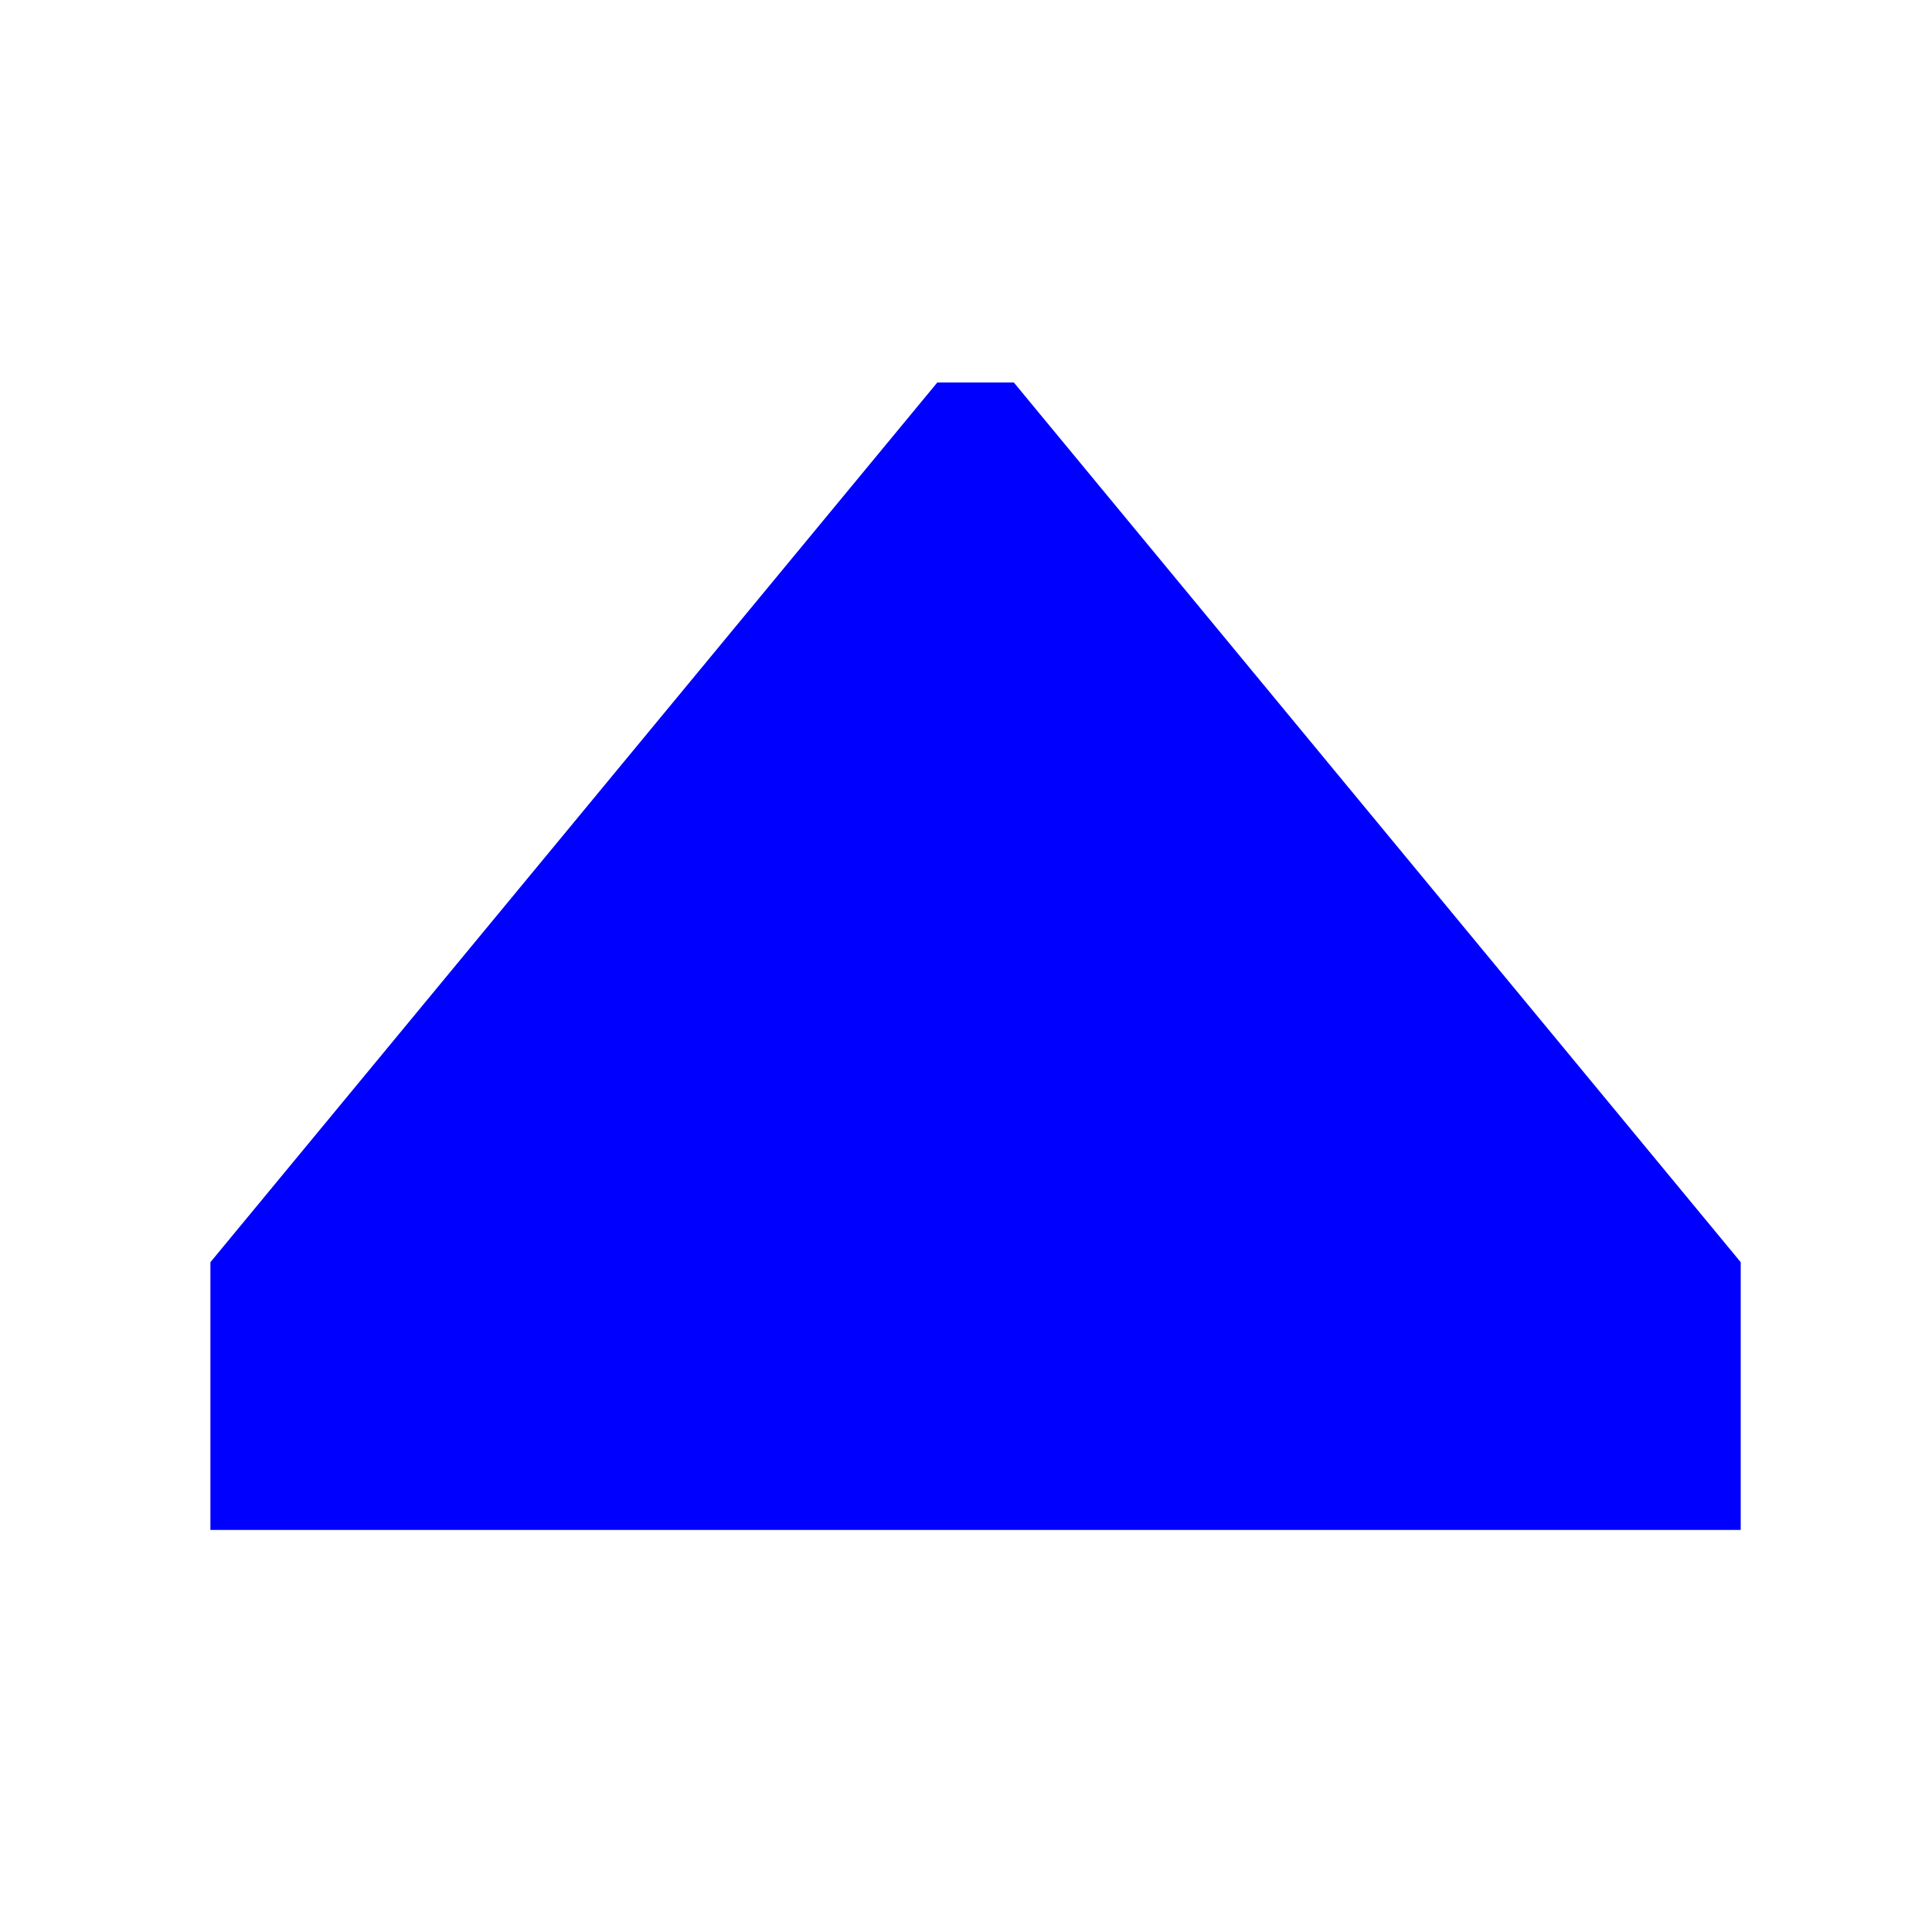
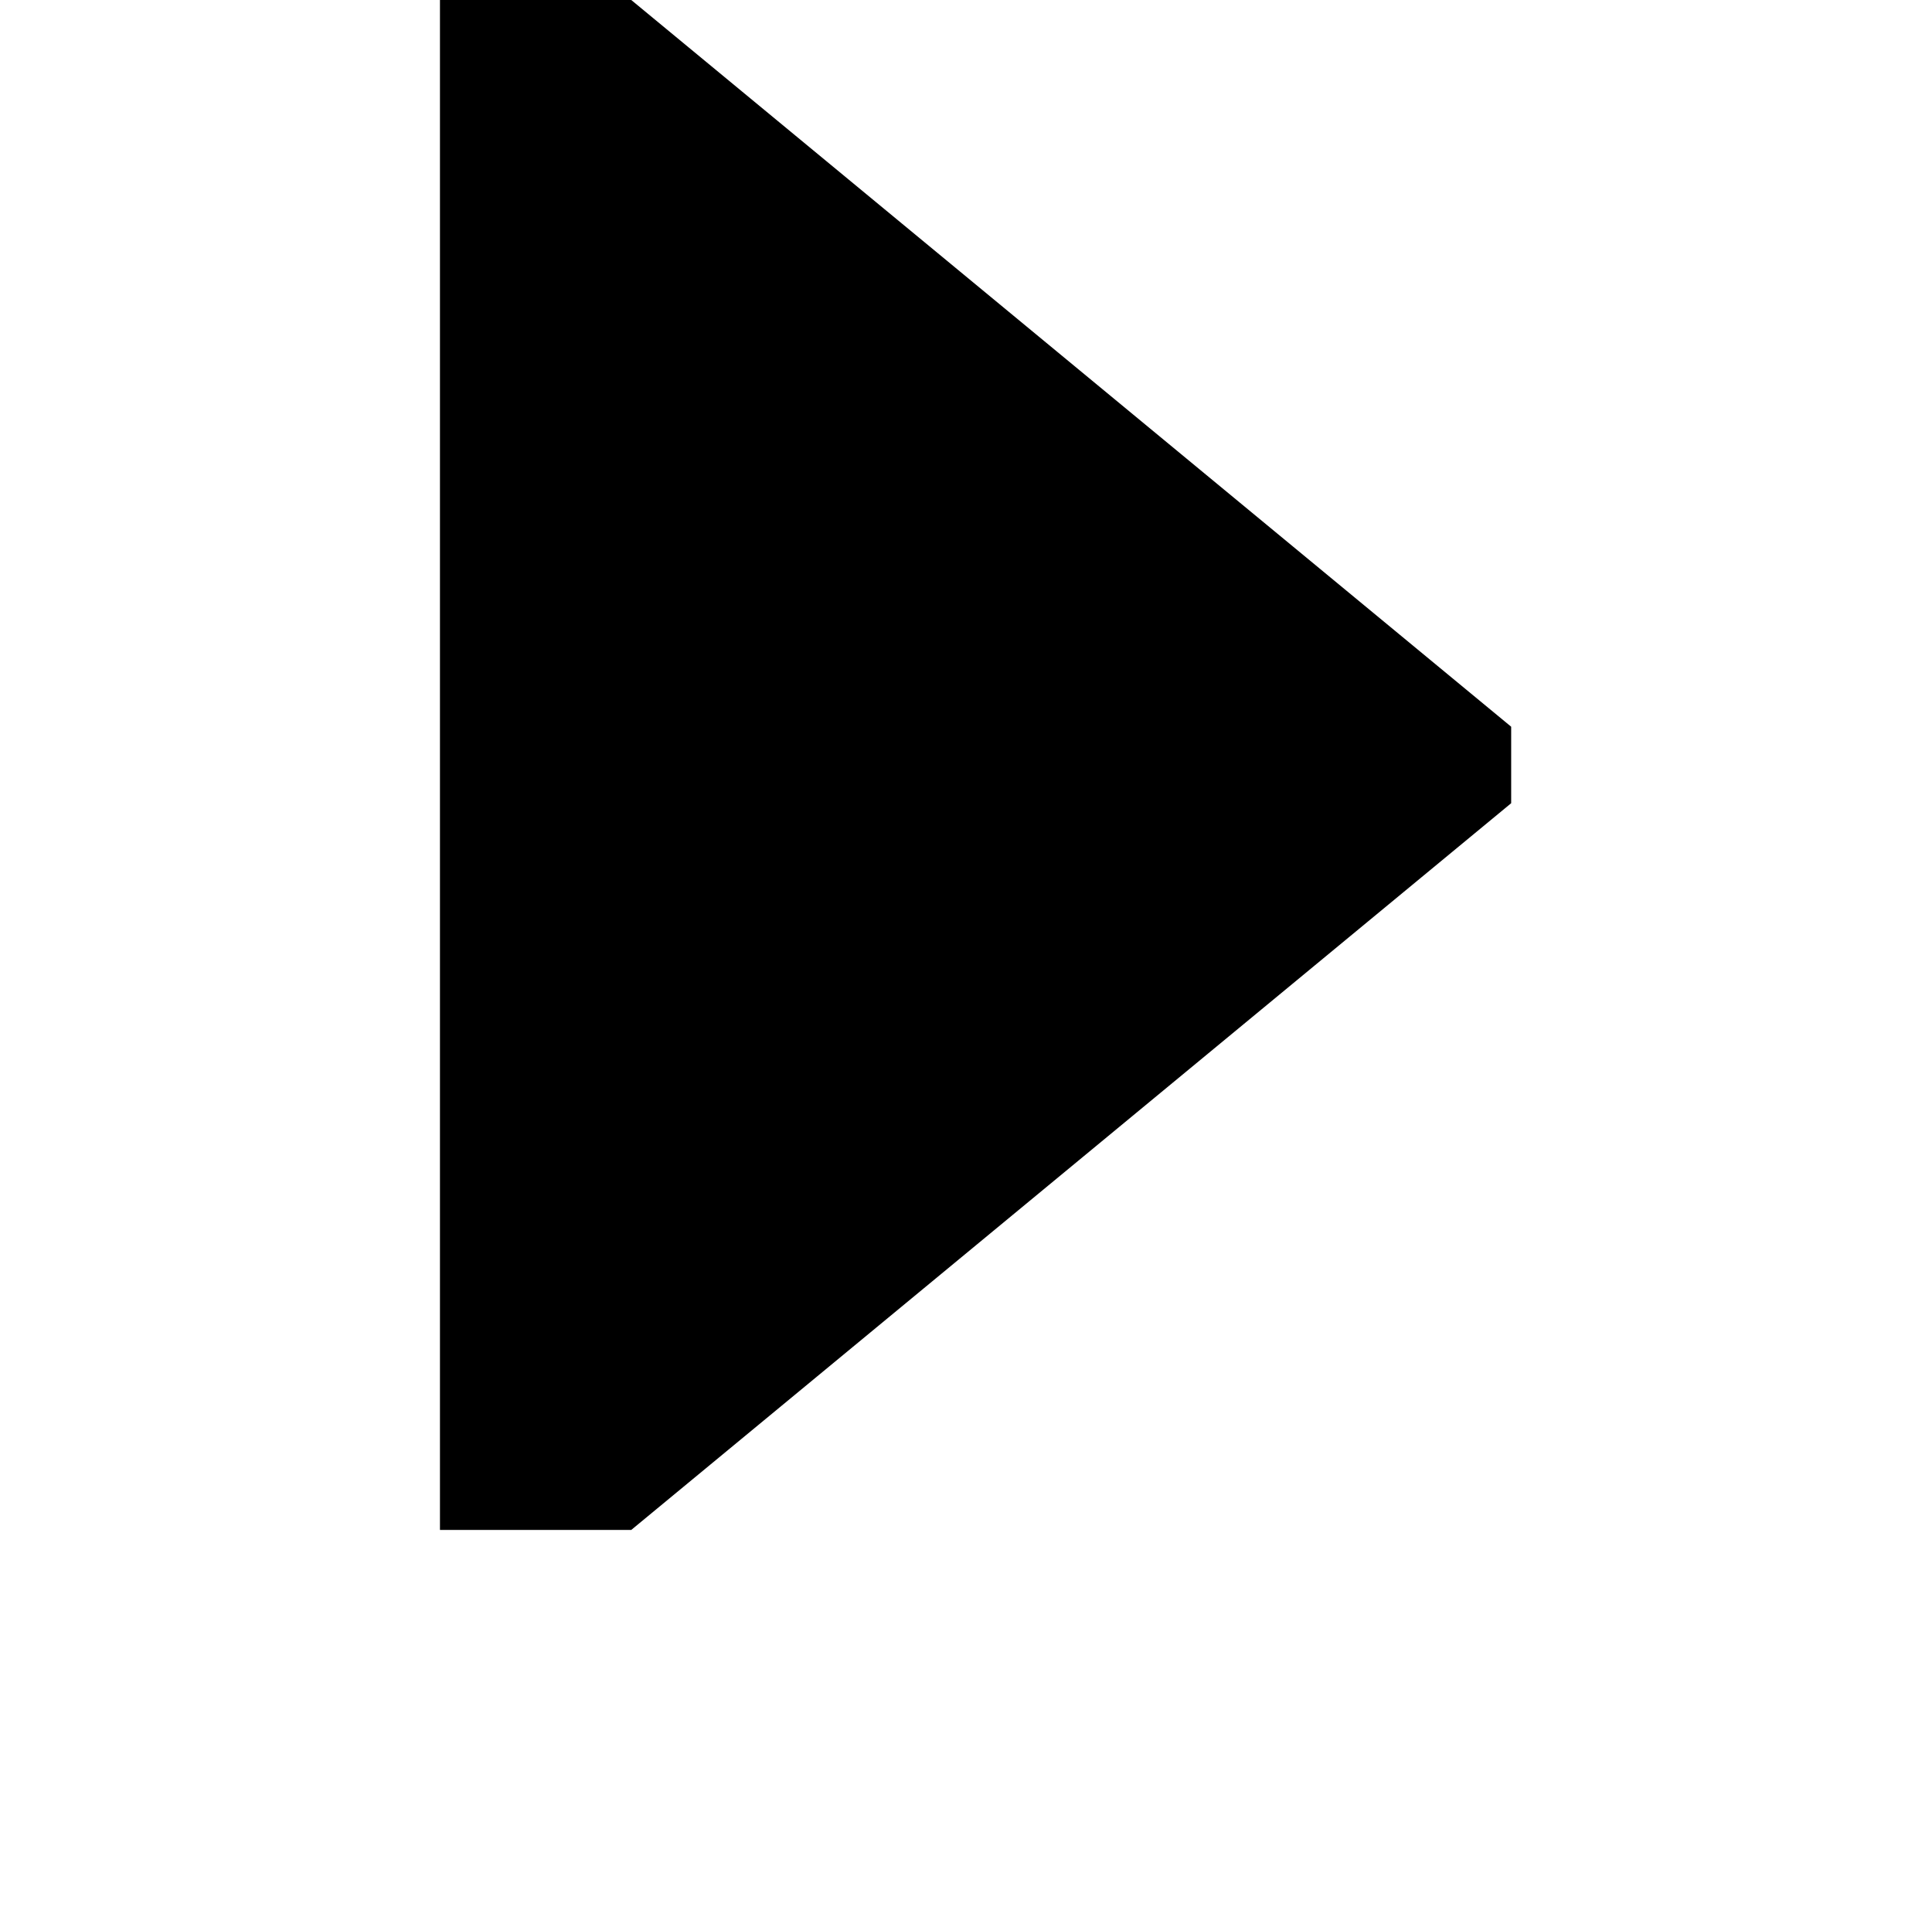
<svg xmlns="http://www.w3.org/2000/svg" version="1.1" viewBox="-10 0 1010 1000">
  <g transform="matrix(1 0 0 -1 0 800)">
-     <path fill="blue" d="M480 600h40l380 -460v-140h-800v140z" />
+     <path fill="currentColor" d="M780 380l-460 -380h-100v800h100l460 -380v-40z" />
  </g>
</svg>
